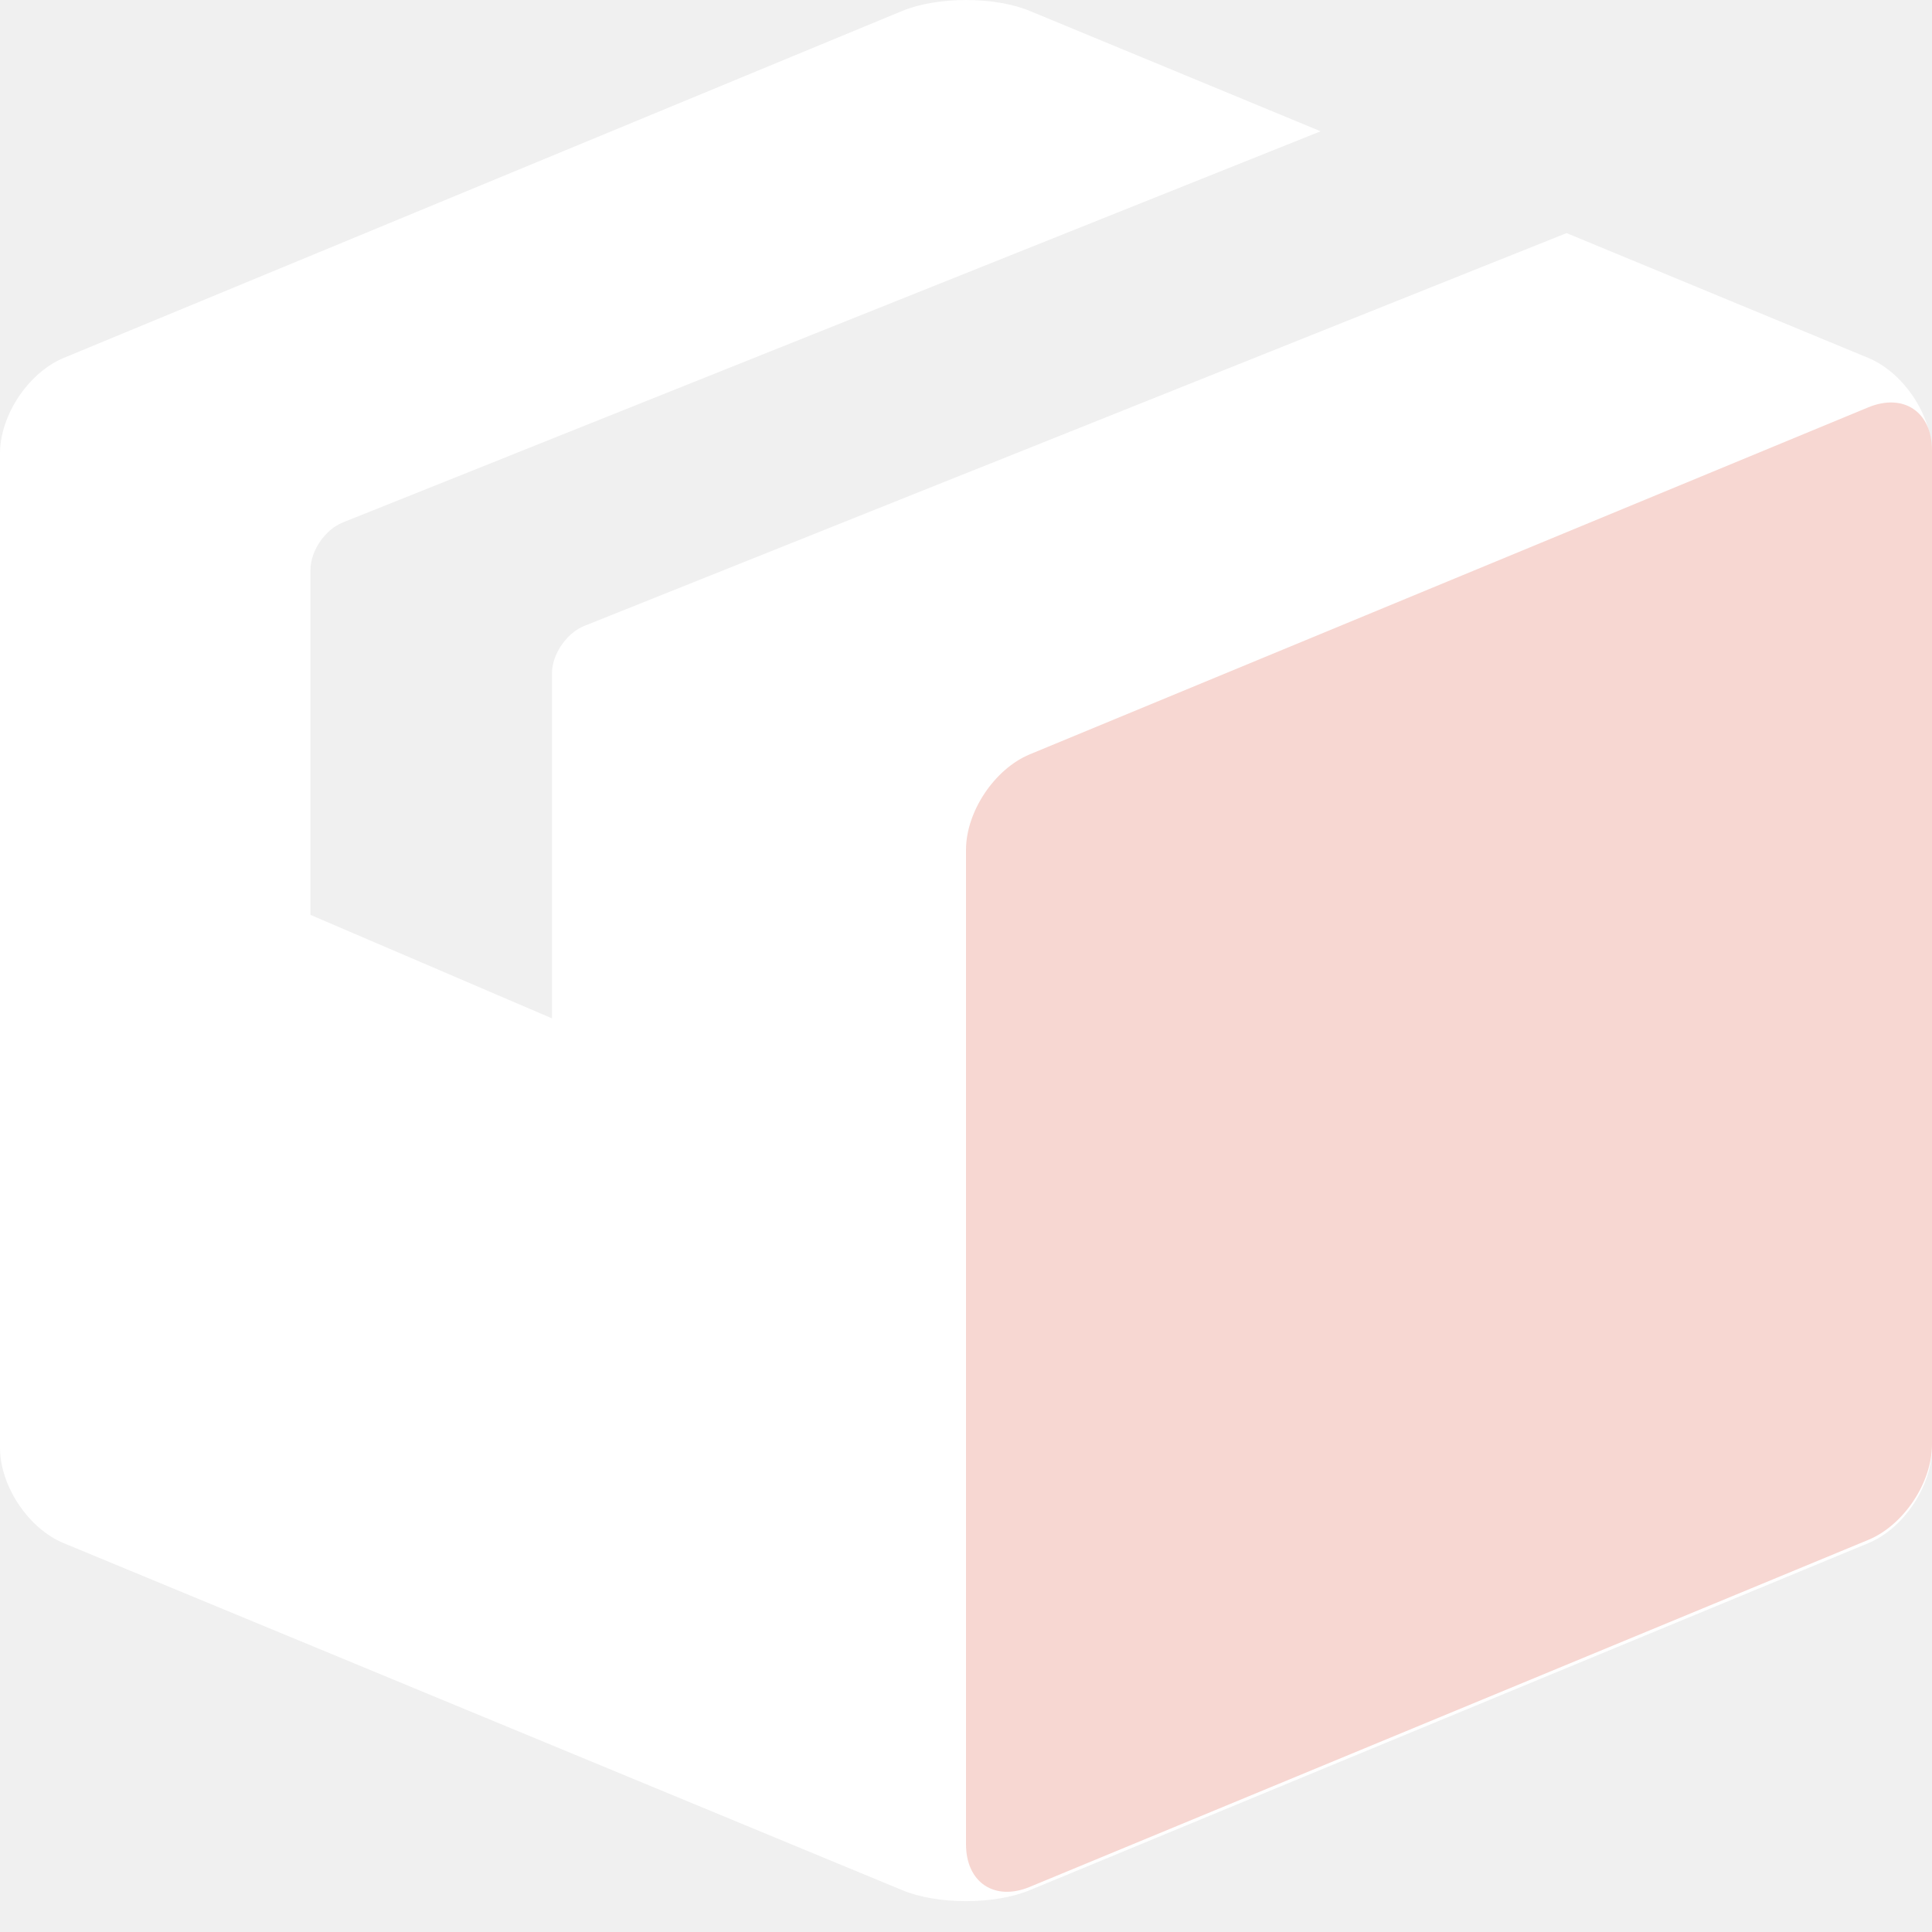
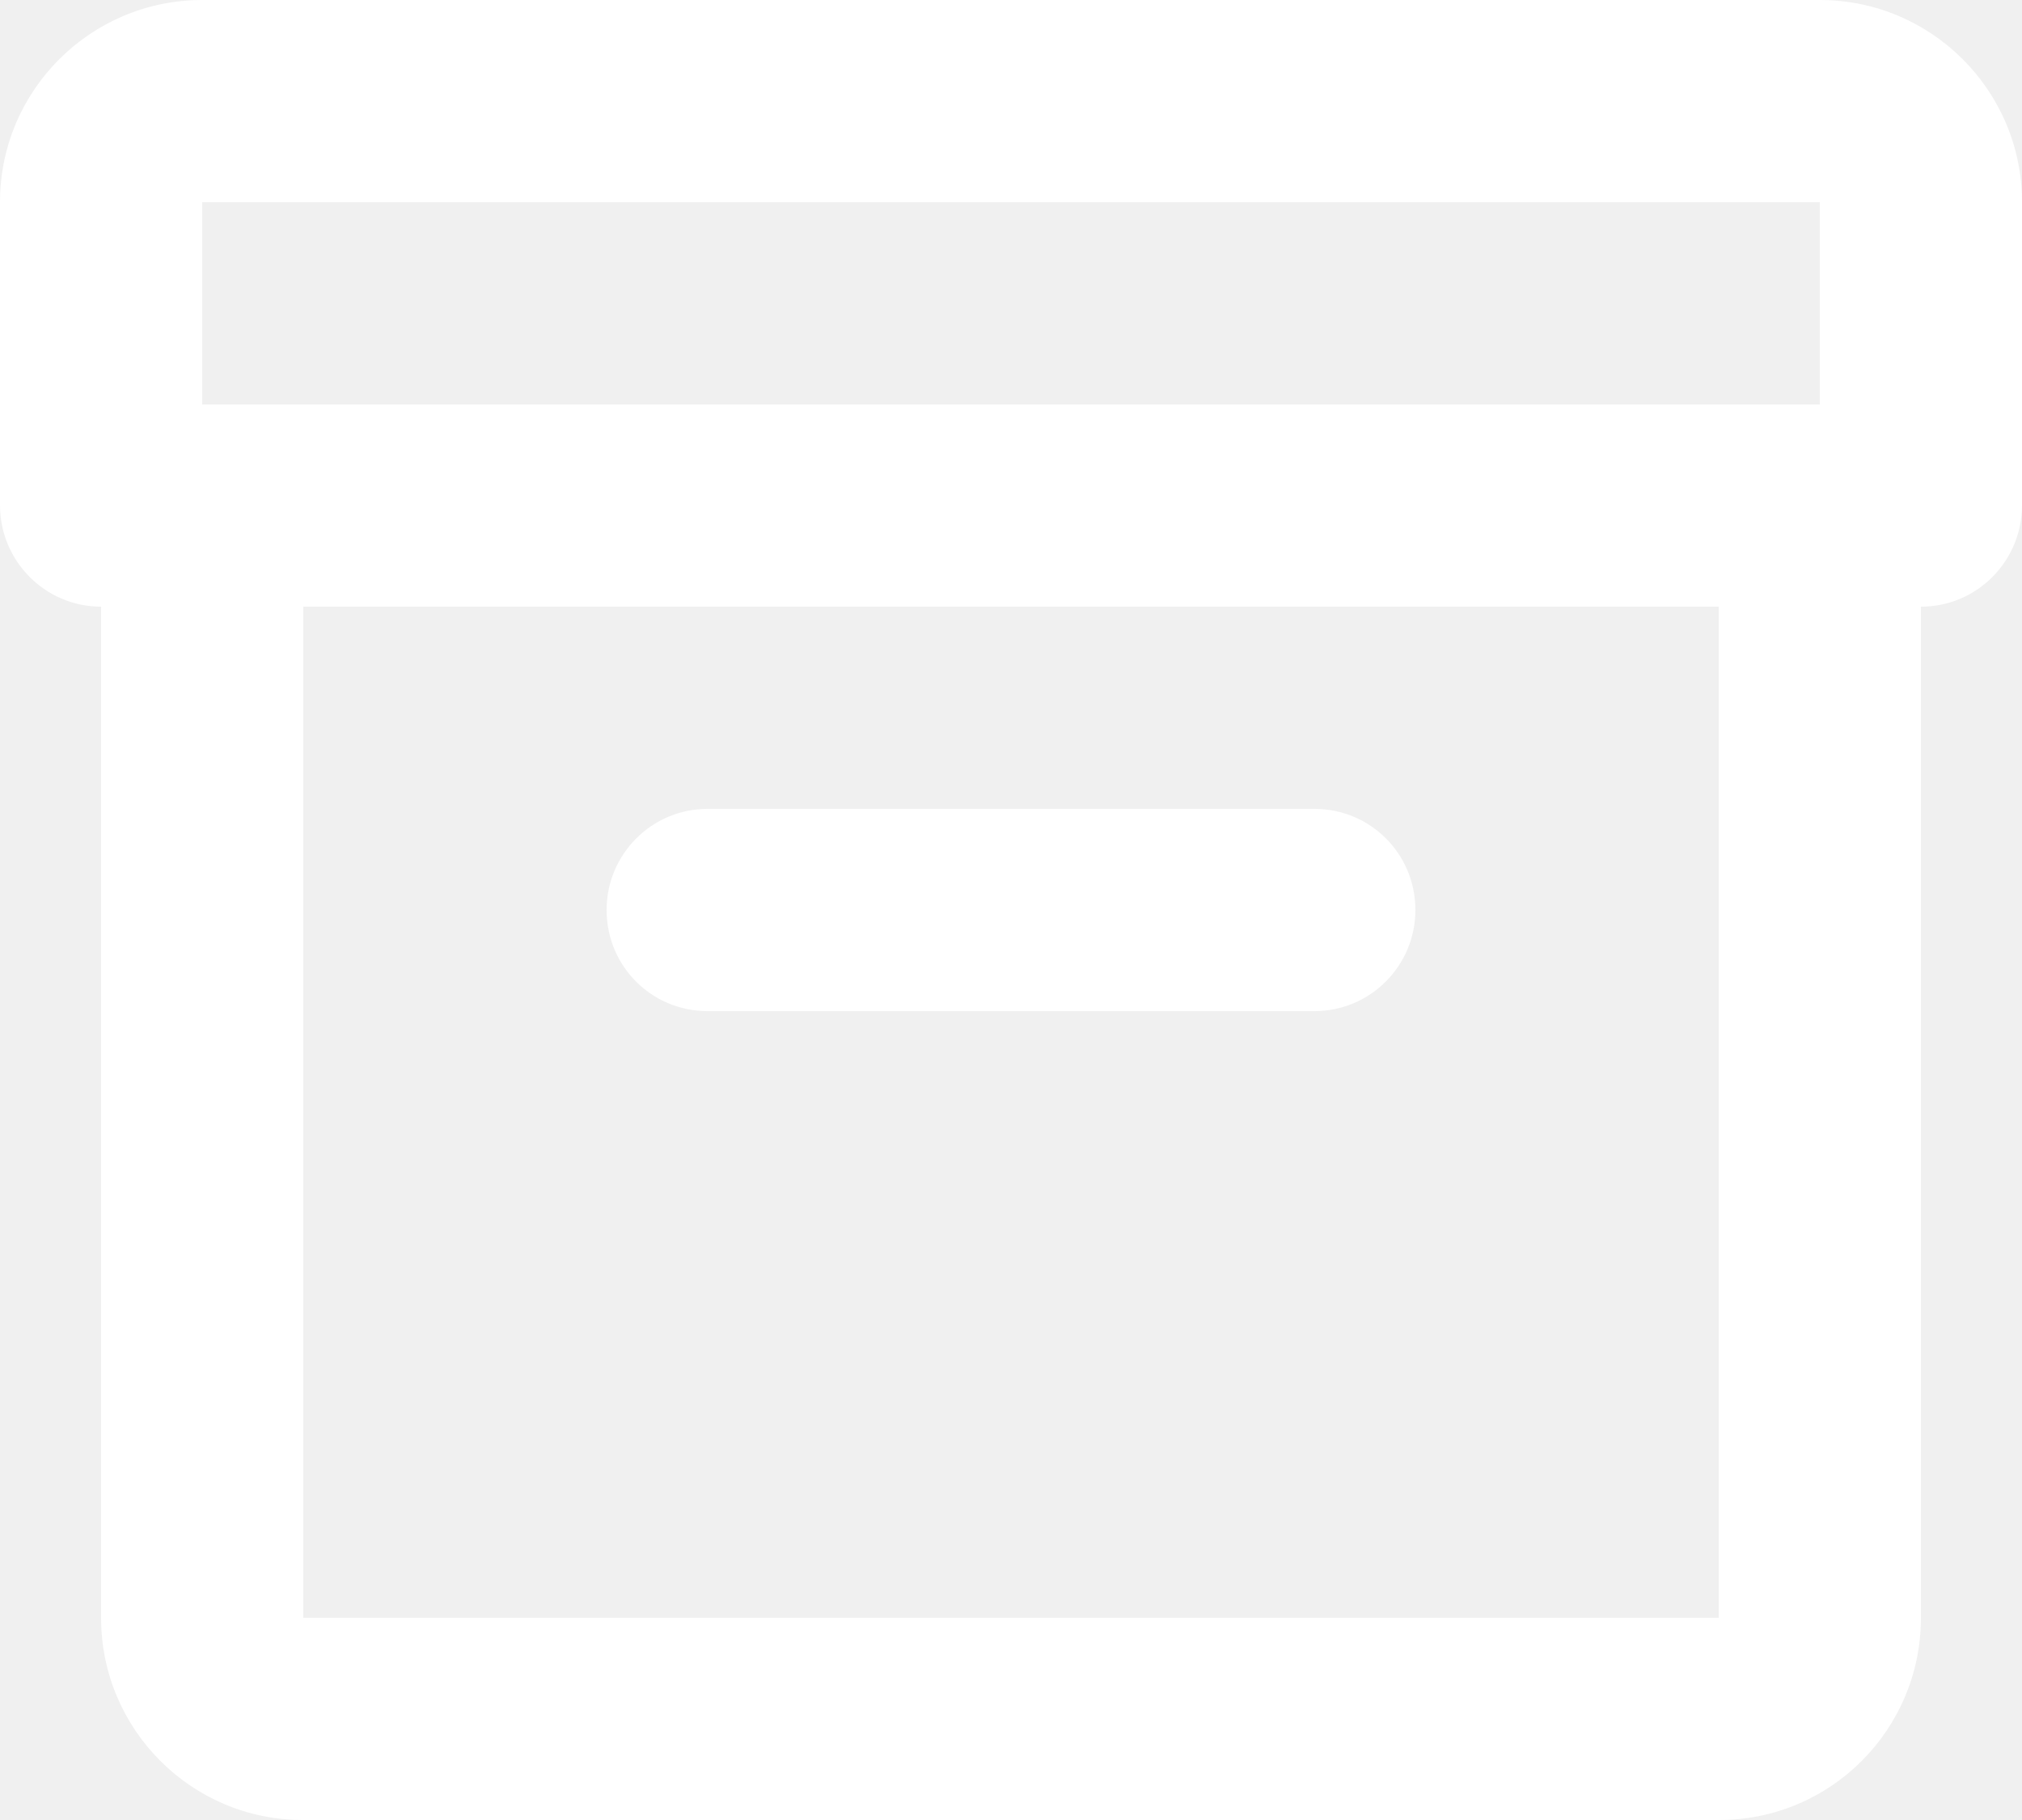
- <svg xmlns="http://www.w3.org/2000/svg" width="20px" height="20px" viewBox="0 0 20 20" version="1.1">
+ <svg xmlns="http://www.w3.org/2000/svg" width="20px" height="18px" viewBox="0 0 20 18" version="1.1">
  <defs />
-   <g id="10---Performance" stroke="none" stroke-width="1" fill="none" fill-rule="evenodd" transform="translate(-34, -170)">
-     <g id="Menu" fill-rule="nonzero">
-       <g id="Primary-Navigation">
-         <g id="Accounts" transform="translate(20, 20)">
-           <g id="Account-3" transform="translate(0, 136)">
-             <g id="Group-4">
-               <g id="Group-2" transform="translate(14, 14)">
-                 <path d="M13.671,1.359 L10.66,0.113 C10.294,-0.038 9.705,-0.037 9.34,0.113 L0.66,3.705 C0.294,3.857 0,4.299 0,4.694 L0,14.987 C0,15.383 0.295,15.825 0.66,15.975 L9.34,19.567 C9.706,19.719 10.295,19.718 10.66,19.567 L19.34,15.975 C19.706,15.824 20,15.382 20,14.987 L20,4.694 C20,4.298 19.705,3.856 19.34,3.705 L16.217,2.413 L6.062,6.474 L6.047,6.48 C5.864,6.554 5.714,6.774 5.714,6.971 L5.714,10.542 L3.214,9.471 L3.214,5.899 C3.214,5.704 3.364,5.482 3.548,5.409 L3.572,5.399 L13.671,1.359 Z" id="Shape" fill="#FFFFFF" />
-                 <path d="M19.34,4.217 C19.705,4.066 20,4.264 20,4.66 L20,14.953 C20,15.348 19.706,15.79 19.34,15.941 L10.66,19.533 C10.295,19.684 10,19.487 10,19.091 L10,8.798 C10,8.403 10.294,7.961 10.66,7.809 L19.34,4.217 Z" id="Shape" fill="#F7D7D2" />
-               </g>
-             </g>
-           </g>
-         </g>
+   <g id="10---Performance-Copy-5" stroke="none" stroke-width="1" fill="none" fill-rule="evenodd" transform="translate(-34, -188)">
+     <g id="nav-left" fill="#FFFFFF">
+       <g id="Group-15" transform="translate(29, 182)">
+         <rect id="Rectangle-4" opacity="0" x="0" y="0" width="30" height="30" />
+         <path d="M24,12 L24,22.002 C24,23.105 23.107,24 22.005,24 L7.995,24 C6.893,24 6,23.103 6,22.002 L6,12 C5.447,12 5,11.549 5,10.996 L5,7.998 C5,6.894 5.898,6 7,6 L23,6 C24.105,6 25,6.898 25,7.998 L25,10.996 C25,11.55 24.554,12 24.001,12 L24,12 Z M8,12 L8,22 L22,22 L22,12 L8,12 Z M7,8 L7,10 L23,10 L23,8 L7,8 Z M11,15 C11,14.448 11.447,14 11.997,14 L18.003,14 C18.554,14 19,14.444 19,15 C19,15.552 18.553,16 18.003,16 L11.997,16 C11.446,16 11,15.556 11,15 Z" id="Combined-Shape" fill-rule="nonzero" />
      </g>
    </g>
  </g>
</svg>
